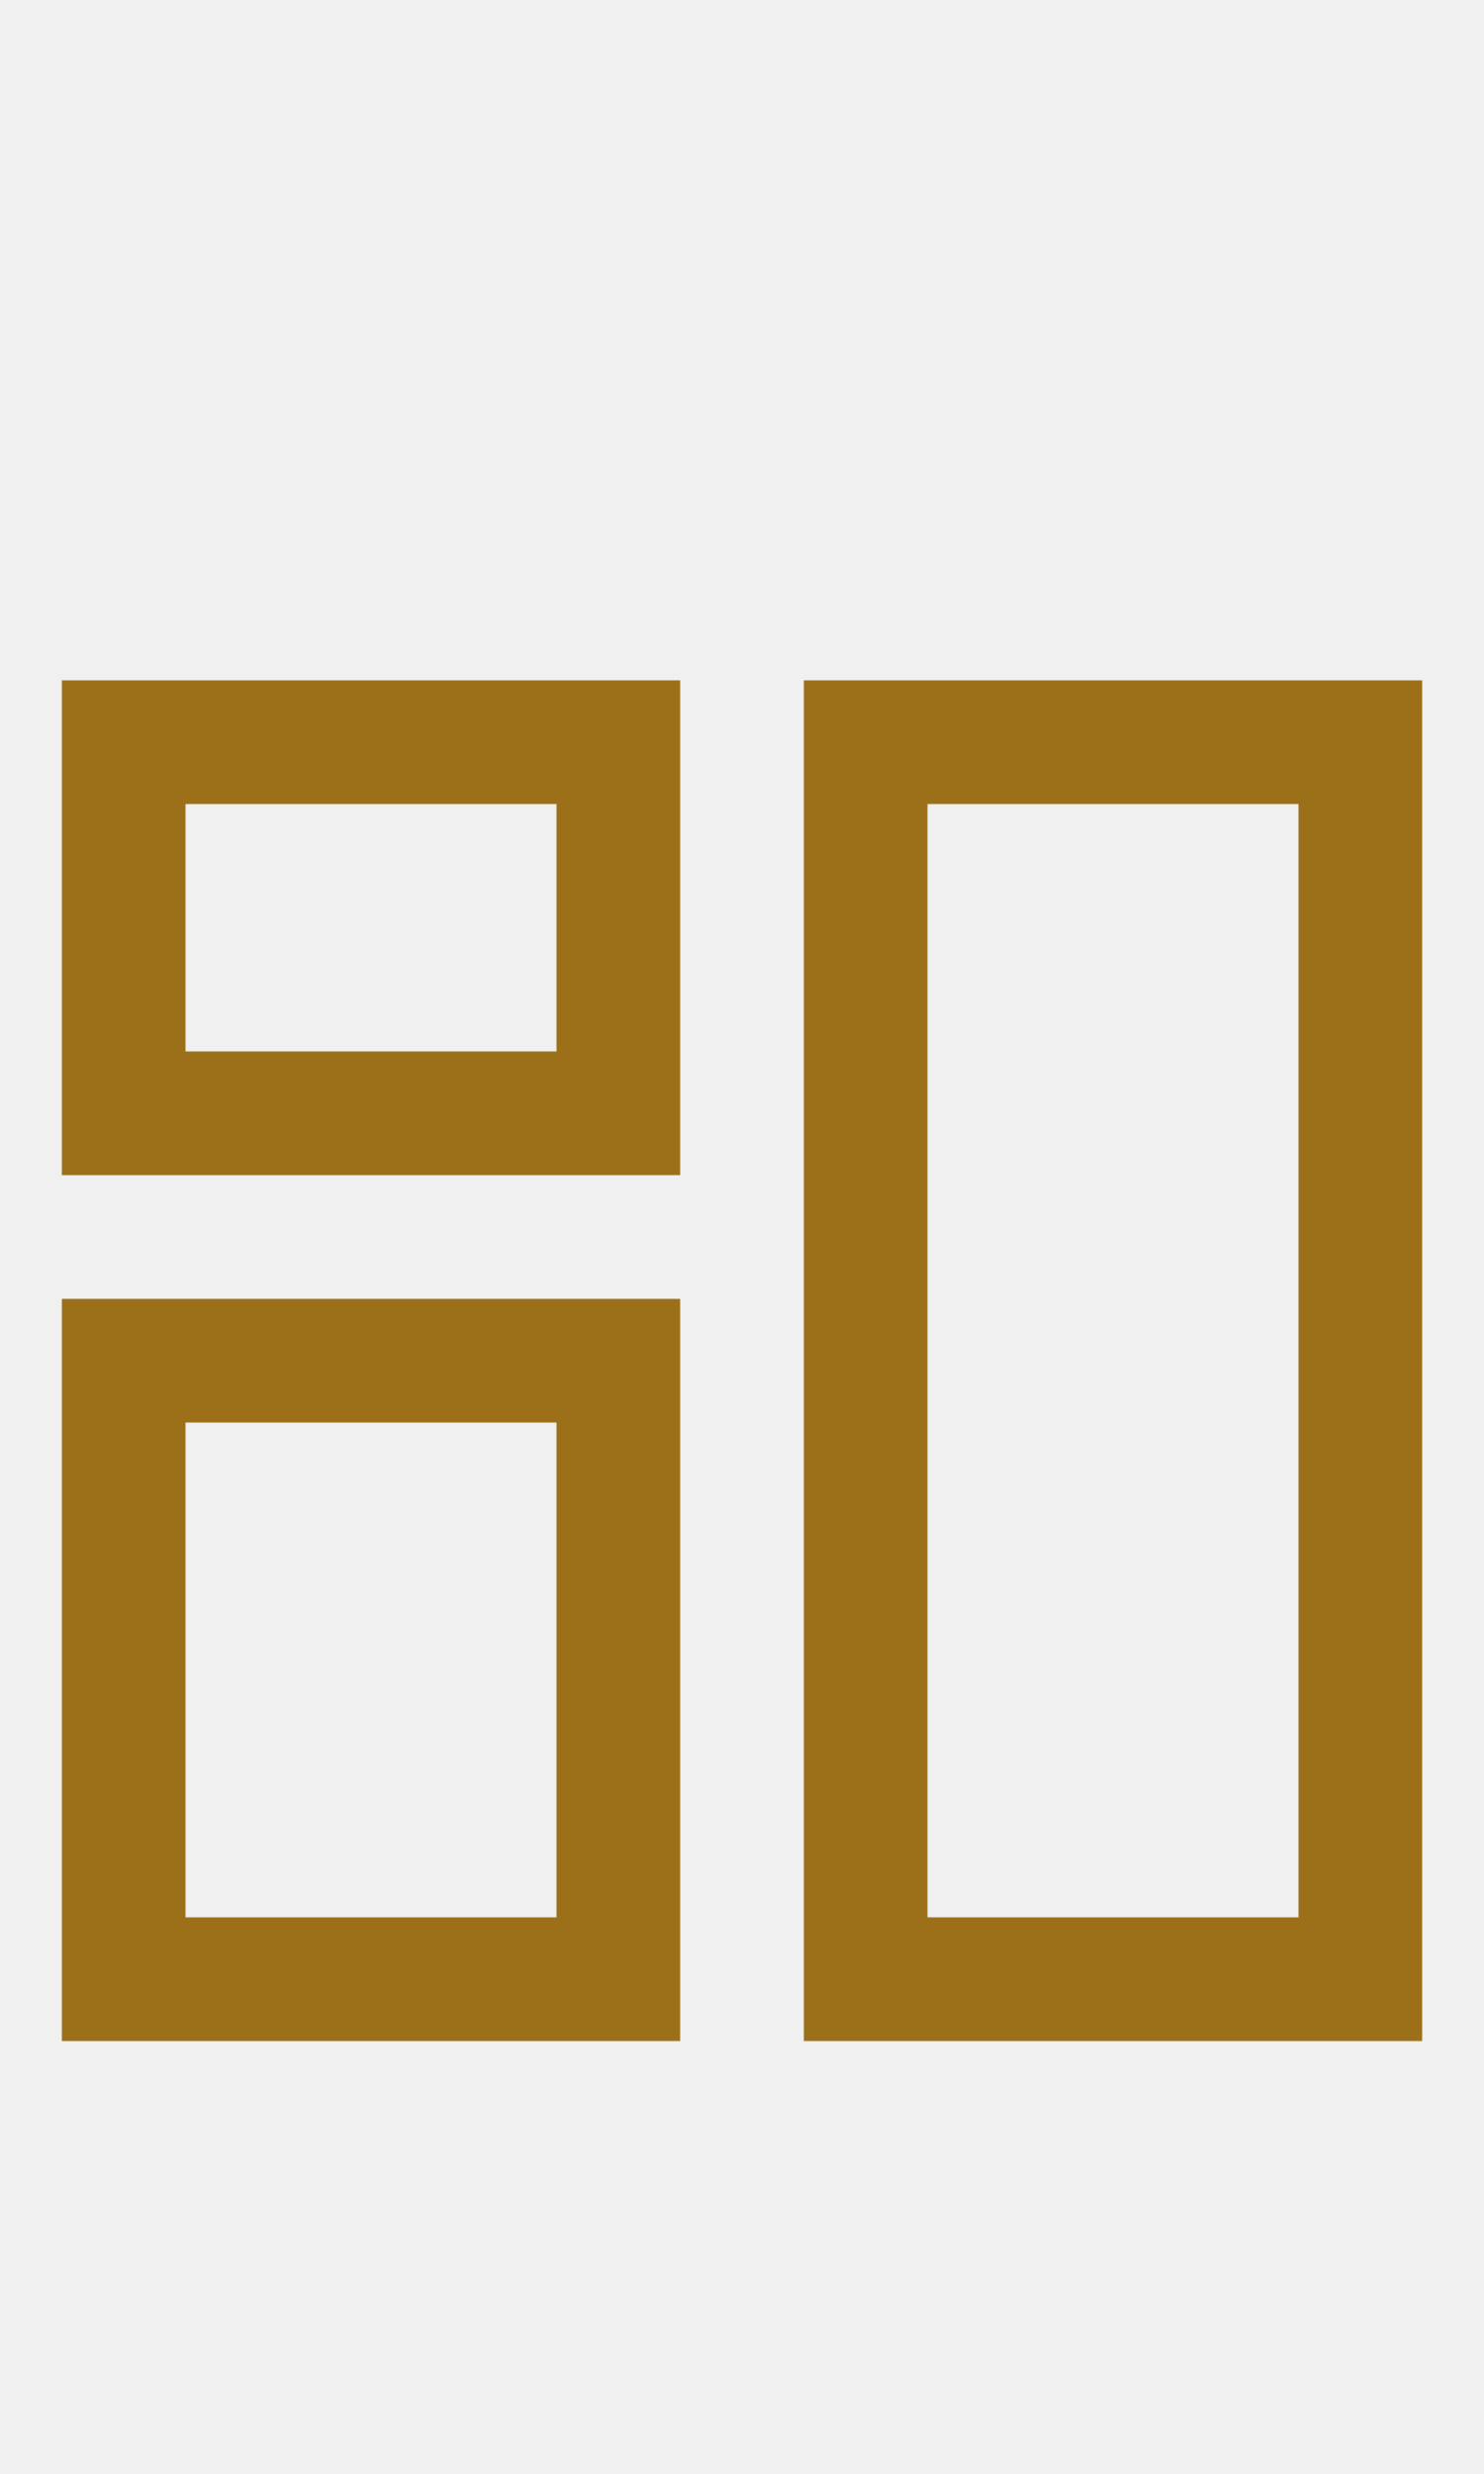
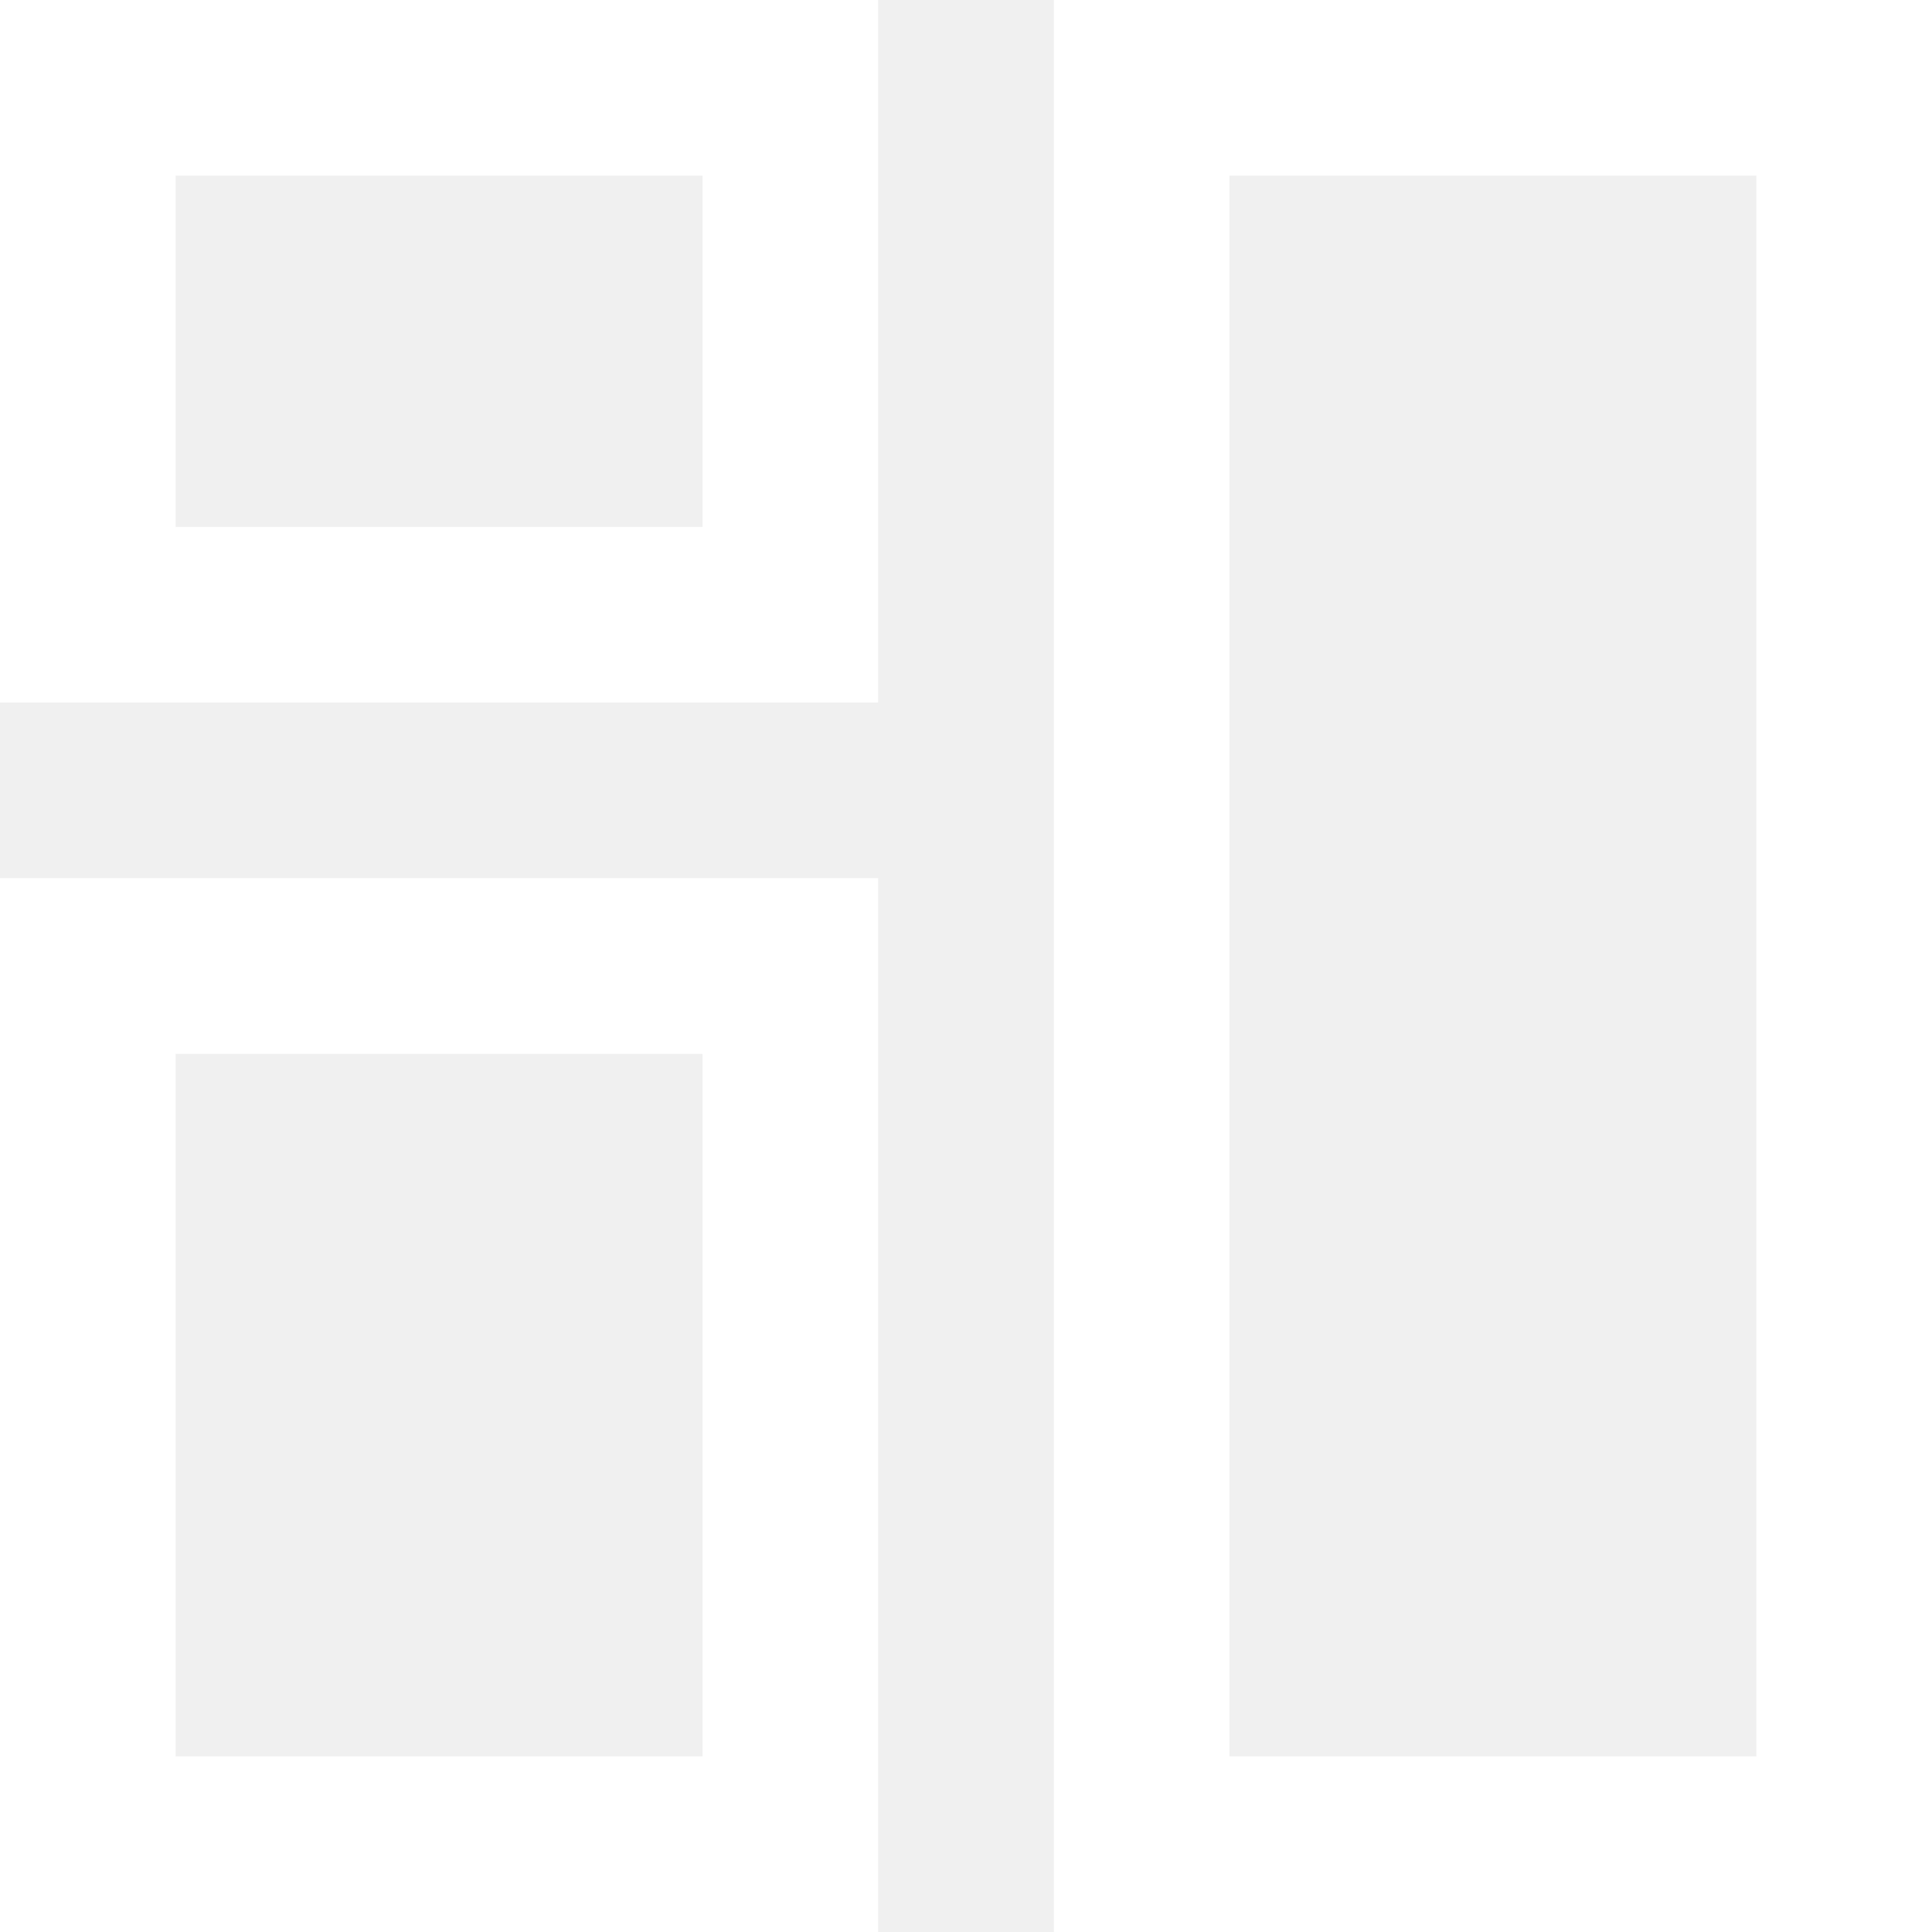
- <svg xmlns="http://www.w3.org/2000/svg" width="24px" height="40px" viewBox="0 0 24 40" version="1.1">
-   <g id="Dashboard" stroke="none" stroke-width="1" fill="none" fill-rule="evenodd">
-     <g id="Group" transform="translate(1, 11)" fill="#9c7019" fill-rule="nonzero">
+ <svg xmlns="http://www.w3.org/2000/svg" width="22px" height="22px" viewBox="0 0 22 22" version="1.1">
+   <g id="Page-1" stroke="none" stroke-width="1" fill="none" fill-rule="evenodd">
+     <g id="ic-nav-dashboard-active" fill="#FFFFFF" fill-rule="nonzero">
      <g id="Group_8812">
        <path d="M10,8 L0,8 L0,0 L10,0 L10,8 Z M2,6 L8,6 L8,2 L2,2 L2,6 Z" id="Path_18866" />
      </g>
      <g id="Group_8813" transform="translate(12, 0)">
        <path d="M10,22 L0,22 L0,0 L10,0 L10,22 Z M2,20 L8,20 L8,2 L2,2 L2,20 Z" id="Path_18867" />
      </g>
      <g id="Group_8814" transform="translate(0, 10)">
        <path d="M10,12 L0,12 L0,0 L10,0 L10,12 Z M2,10 L8,10 L8,2 L2,2 L2,10 Z" id="Path_18868" />
      </g>
    </g>
  </g>
</svg>
